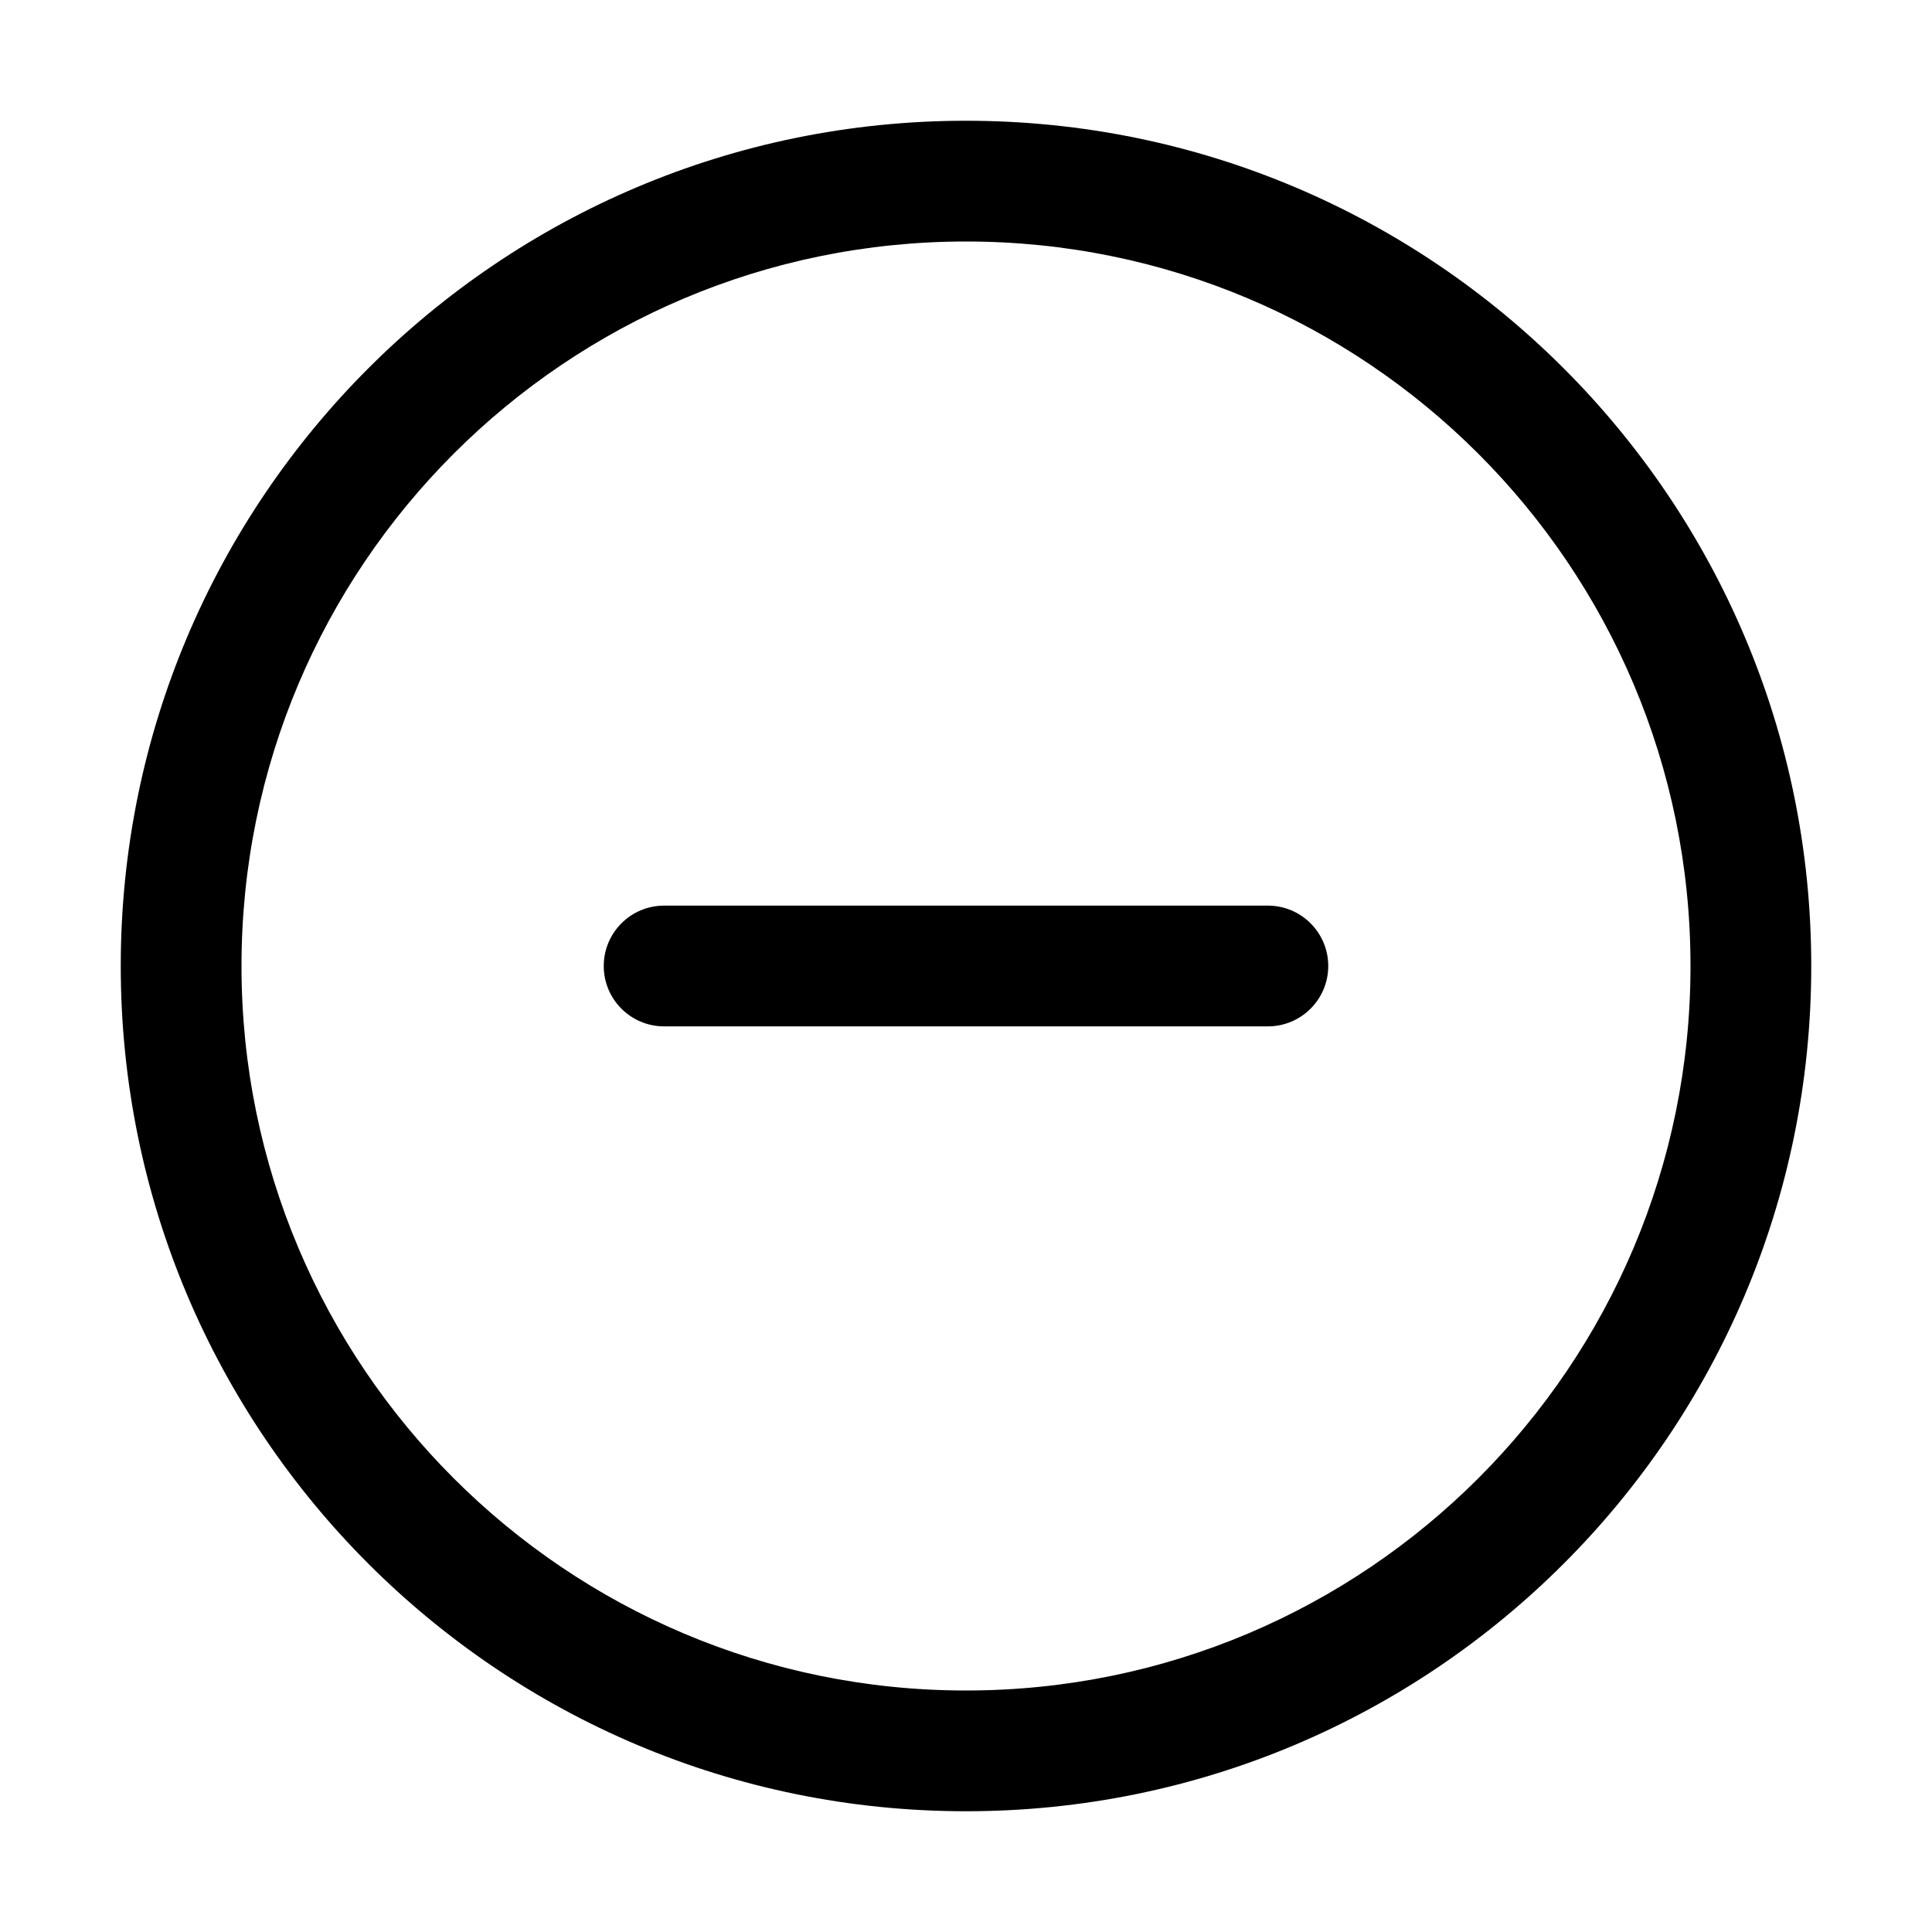
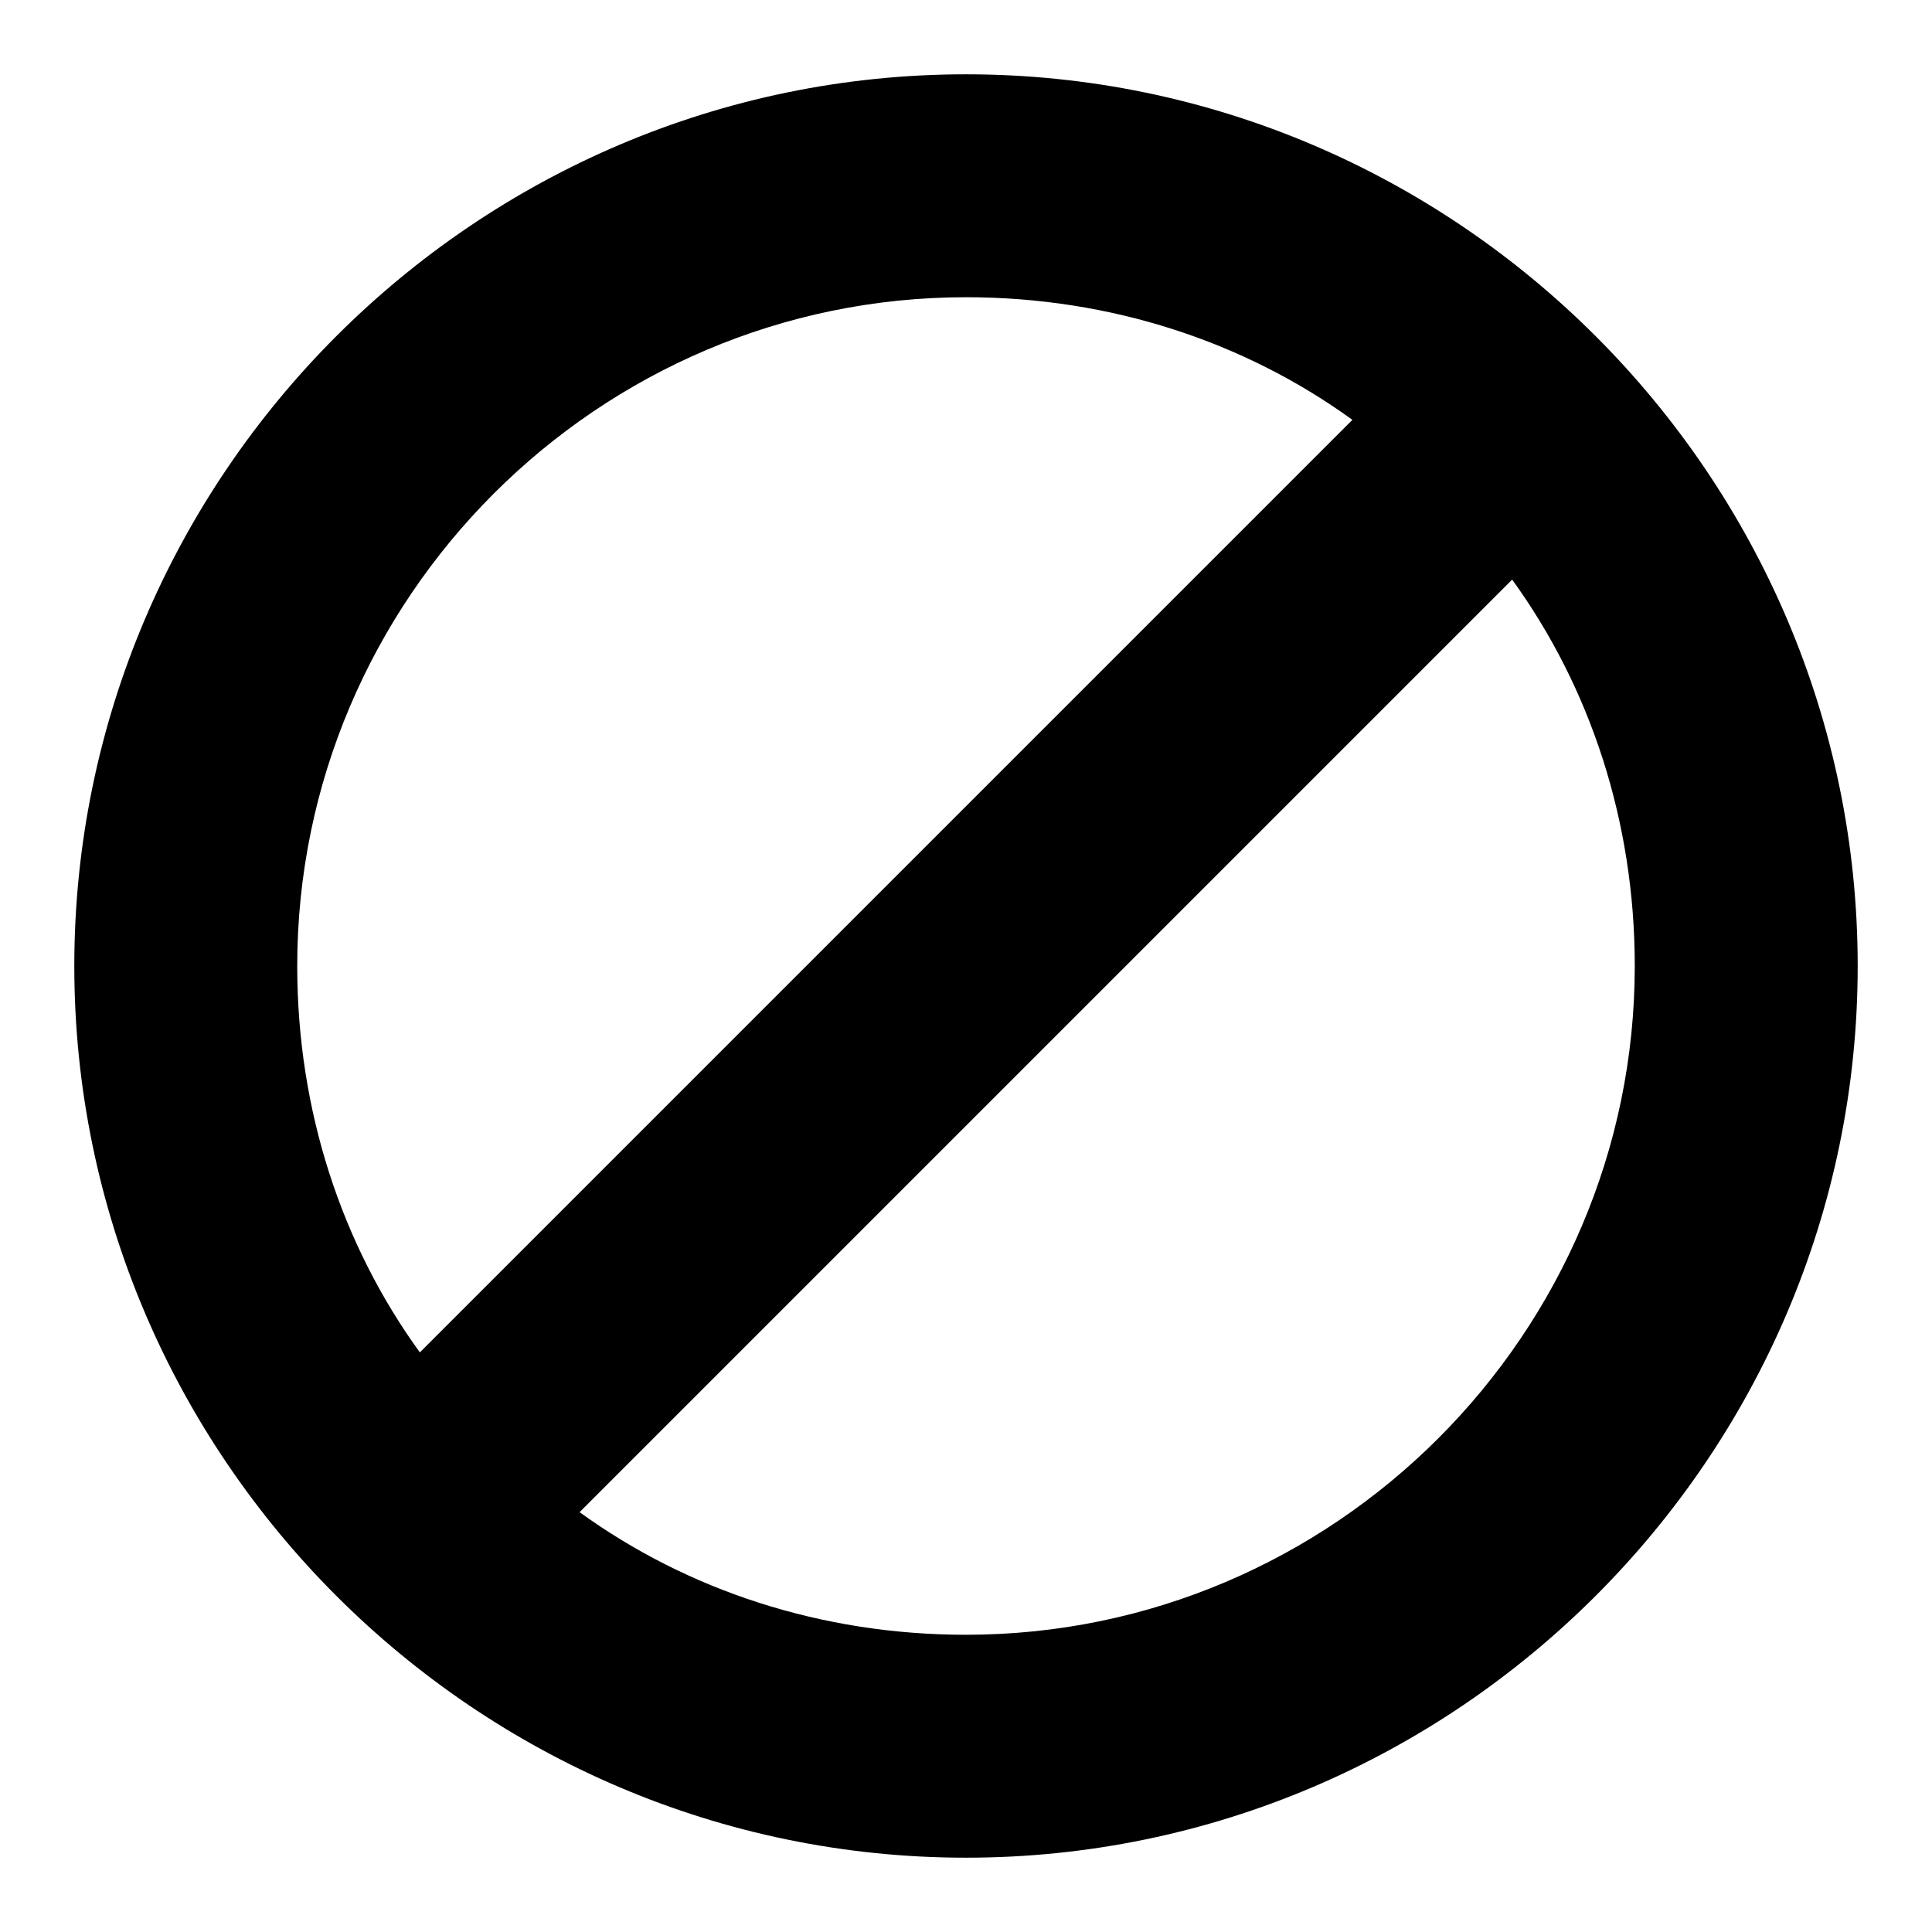
- <svg xmlns="http://www.w3.org/2000/svg" width="800px" height="800px" viewBox="0 0 1024 1024">
-   <path fill="#000000" d="M352 480h320a32 32 0 1 1 0 64H352a32 32 0 0 1 0-64z" />
-   <path fill="#000000" d="M512 896a384 384 0 1 0 0-768 384 384 0 0 0 0 768zm0 64a448 448 0 1 1 0-896 448 448 0 0 1 0 896z" />
+ <svg xmlns="http://www.w3.org/2000/svg" fill="#000000" width="800px" height="800px" viewBox="0 0 52 52" enable-background="new 0 0 52 52" xml:space="preserve">
+   <path d="M26,2C12.8,2,2,12.8,2,26s10.8,24,24,24s24-10.8,24-24S39.2,2,26,2z M8,26c0-9.9,8.1-18,18-18  c3.9,0,7.5,1.2,10.4,3.3L11.3,36.4C9.2,33.5,8,29.9,8,26z M26,44c-3.9,0-7.5-1.2-10.4-3.3c5.1-5.1,19.3-19.3,25.1-25.1  C42.8,18.5,44,22.1,44,26C44,35.9,35.9,44,26,44z" />
</svg>
